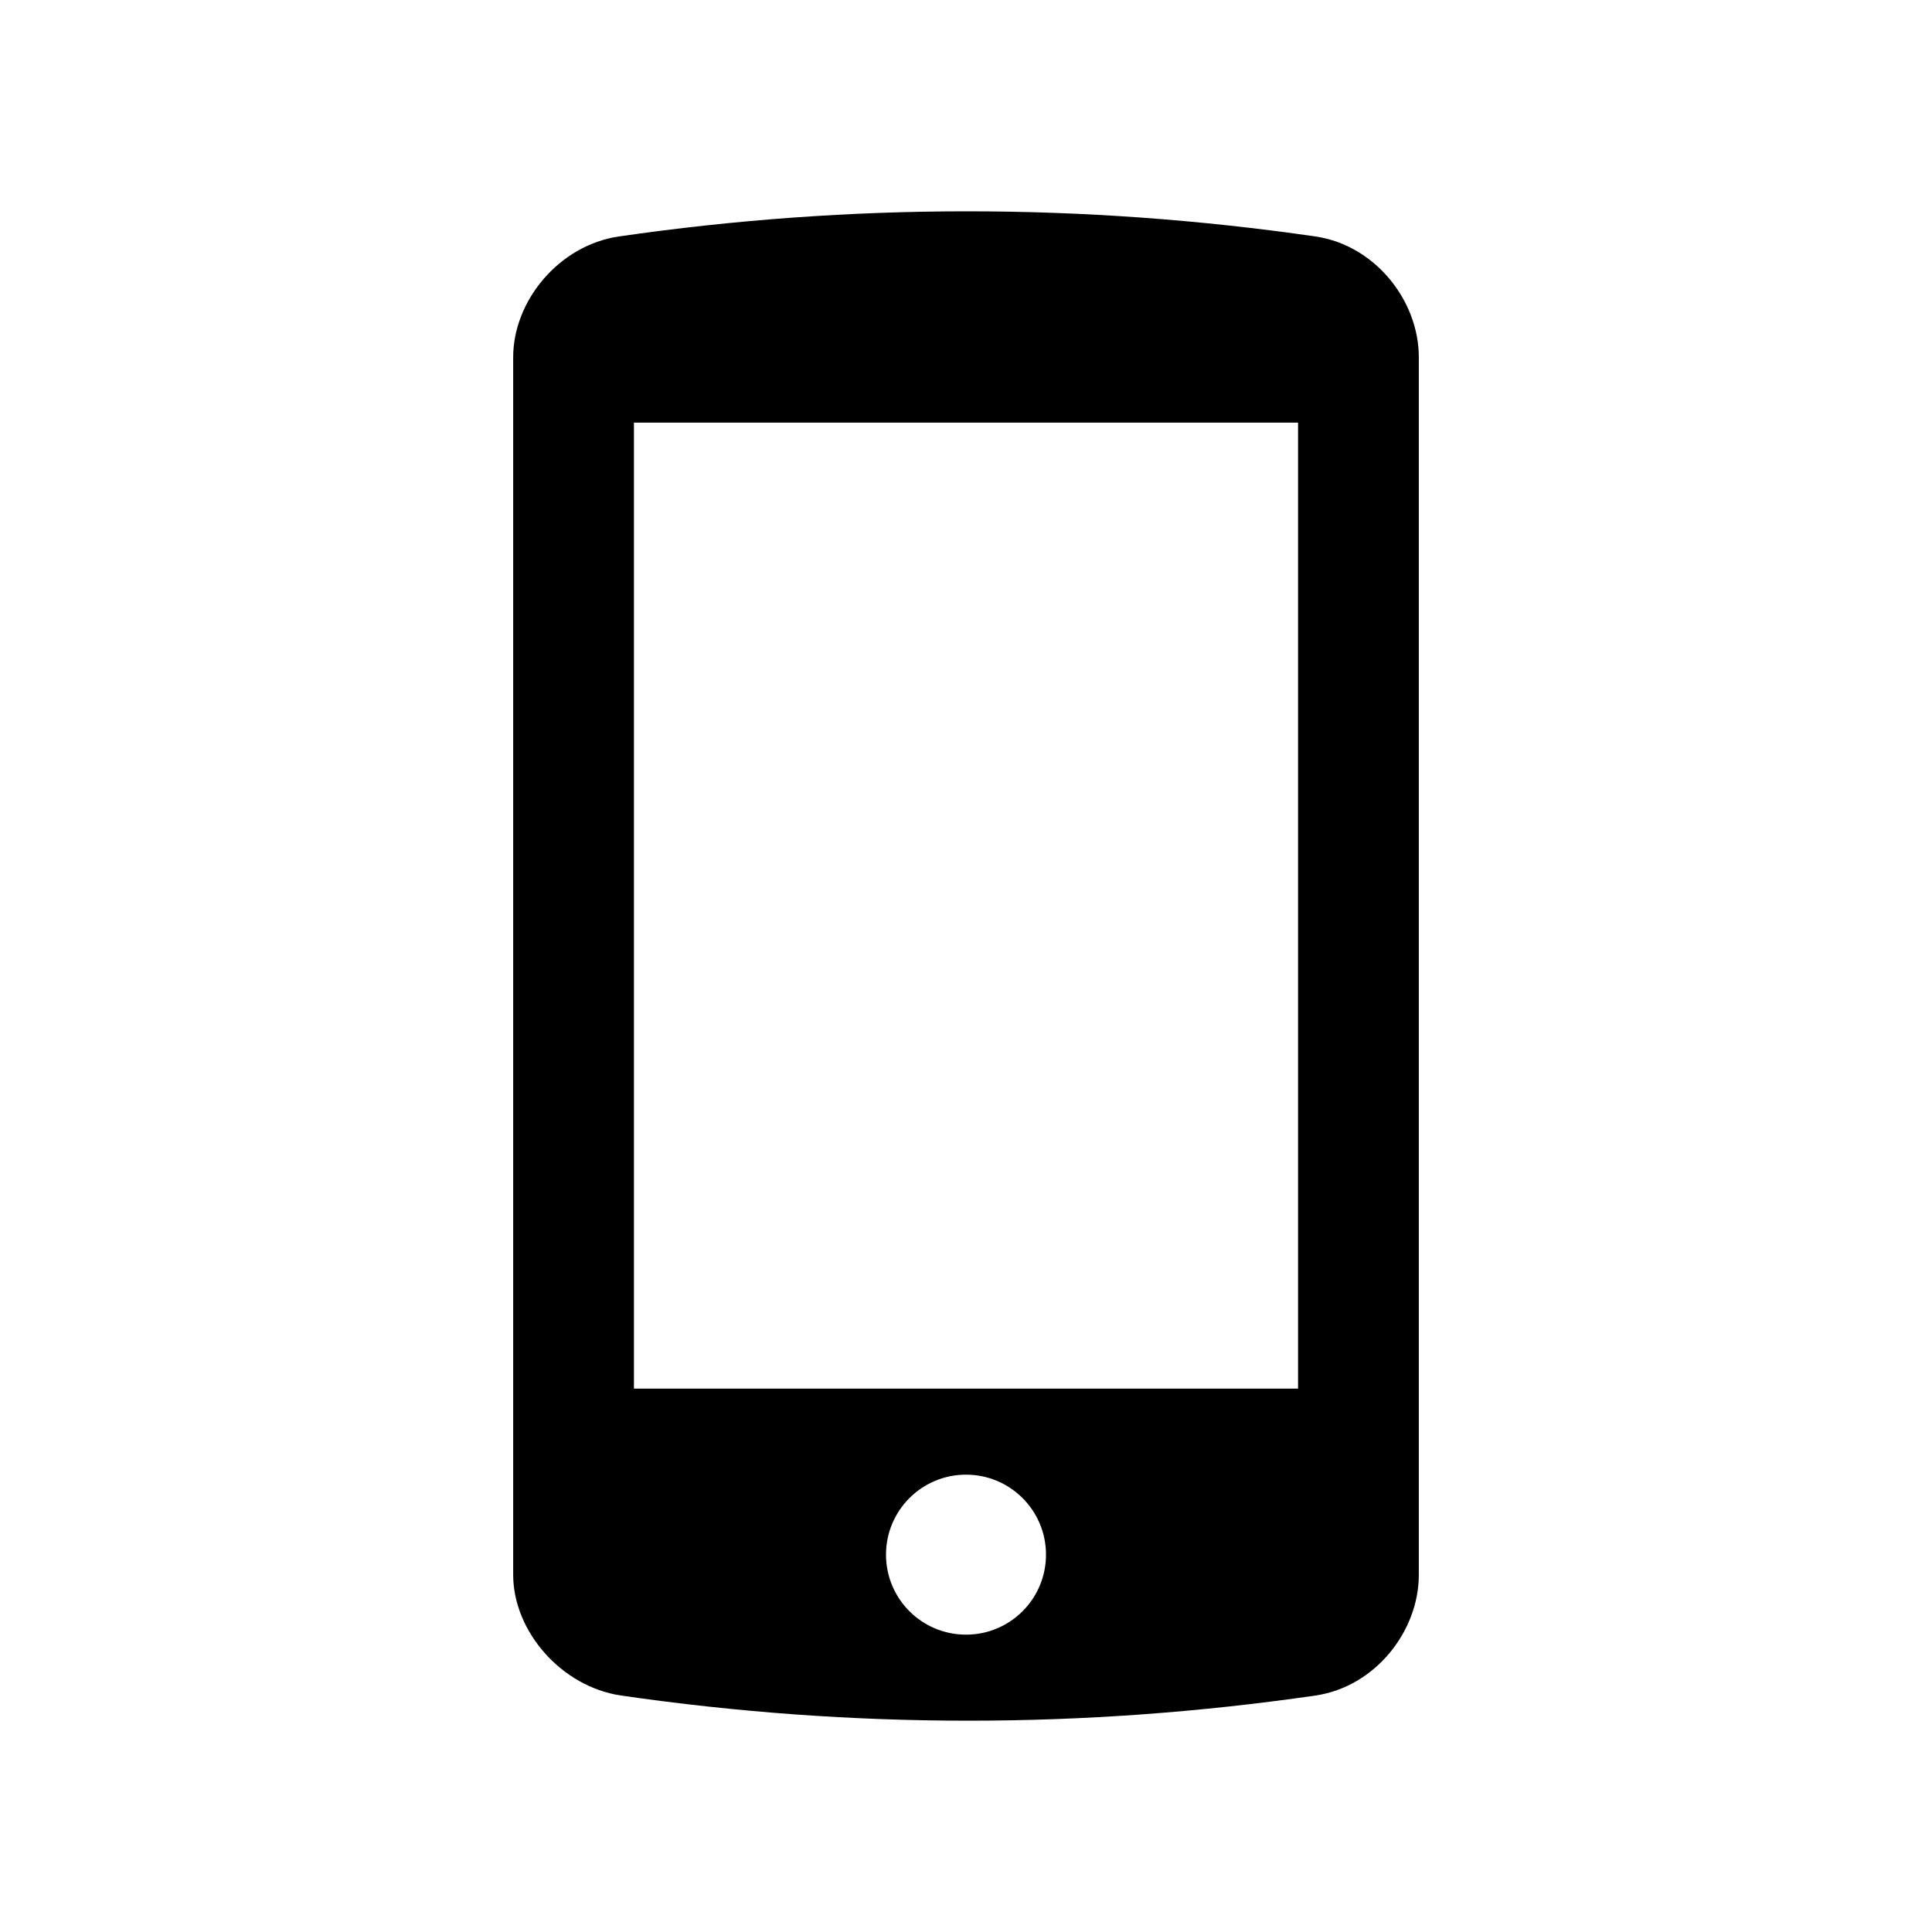
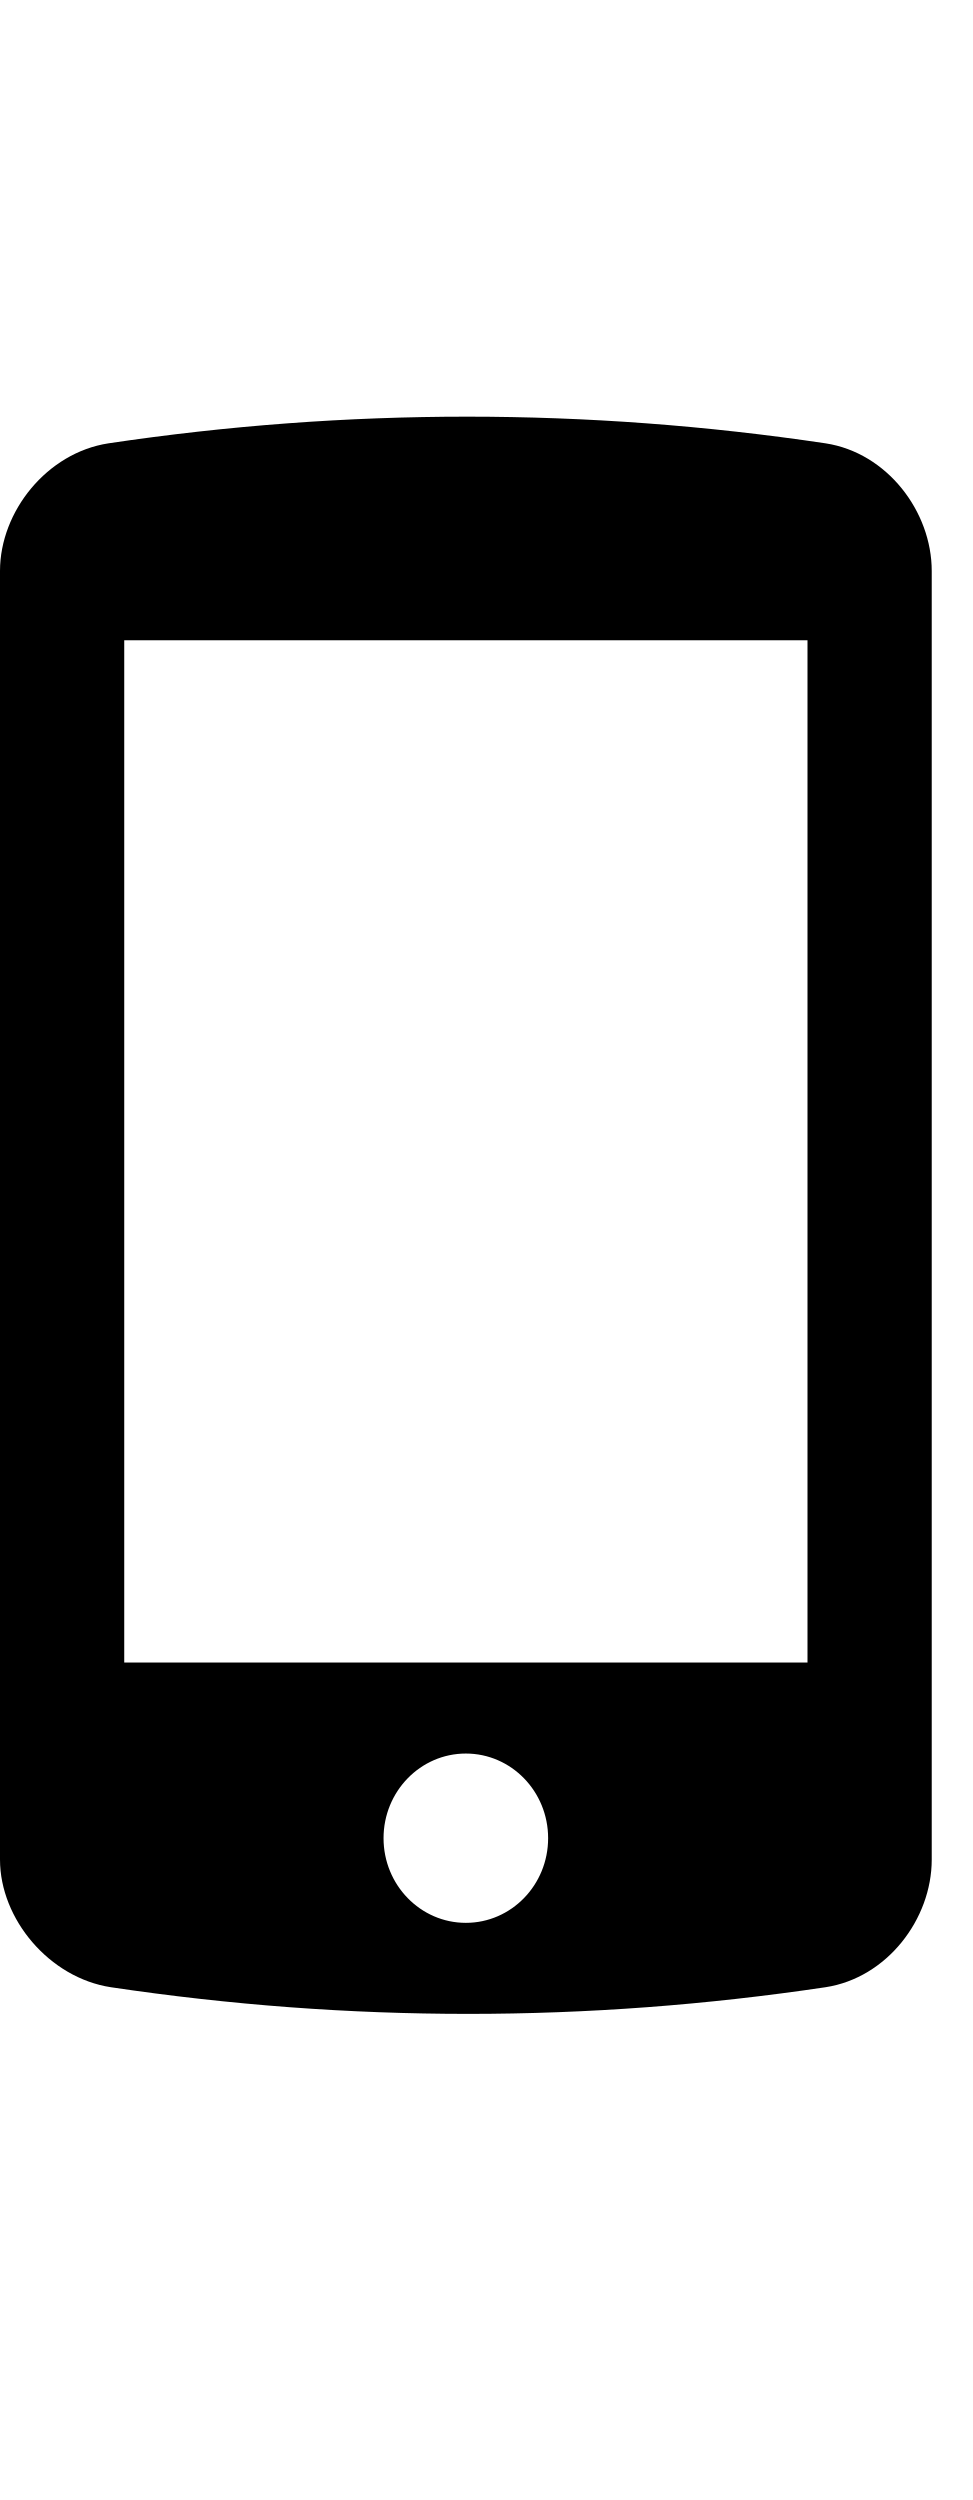
- <svg xmlns="http://www.w3.org/2000/svg" width="64" height="64" focusable="false" viewBox="0 0 64 64">
-   <path d="M43.582 7.834C35.901 6.722 28.174 6.722 20.493 7.834C18.517 8.128 17 9.966 17 11.831C17 25.277 17 38.723 17 52.169C17 54.035 18.592 55.872 20.569 56.166C28.25 57.278 35.901 57.278 43.582 56.166C45.559 55.872 47 54.034 47 52.169C47 38.723 47 25.277 47 11.831C47 9.966 45.559 8.128 43.582 7.834ZM32 54.15C30.536 54.15 29.35 52.964 29.35 51.5C29.35 50.036 30.536 48.85 32 48.85C33.464 48.85 34.65 50.036 34.65 51.5C34.65 52.964 33.464 54.15 32 54.15ZM43 46H21V14H43V46Z" fill="#000" />
+ <svg xmlns="http://www.w3.org/2000/svg" focusable="false" viewBox="0 0 14 36" fill="#000">
+   <path d="M11.888 6.384C8.453 5.872 4.997 5.872 1.562 6.384C0.678 6.519 0 7.364 0 8.222C0 14.407 0 20.593 0 26.778C4.47222e-05 27.636 0.712 28.481 1.596 28.616C5.031 29.128 8.453 29.128 11.888 28.616C12.772 28.481 13.417 27.636 13.417 26.778C13.417 20.593 13.417 14.407 13.417 8.222C13.417 7.364 12.772 6.519 11.888 6.384ZM6.708 27.689C6.054 27.689 5.523 27.143 5.523 26.47C5.523 25.797 6.054 25.251 6.708 25.251C7.363 25.251 7.893 25.797 7.893 26.47C7.893 27.143 7.363 27.689 6.708 27.689ZM11.628 23.94H1.789V9.22H11.628V23.94Z" />
</svg>
